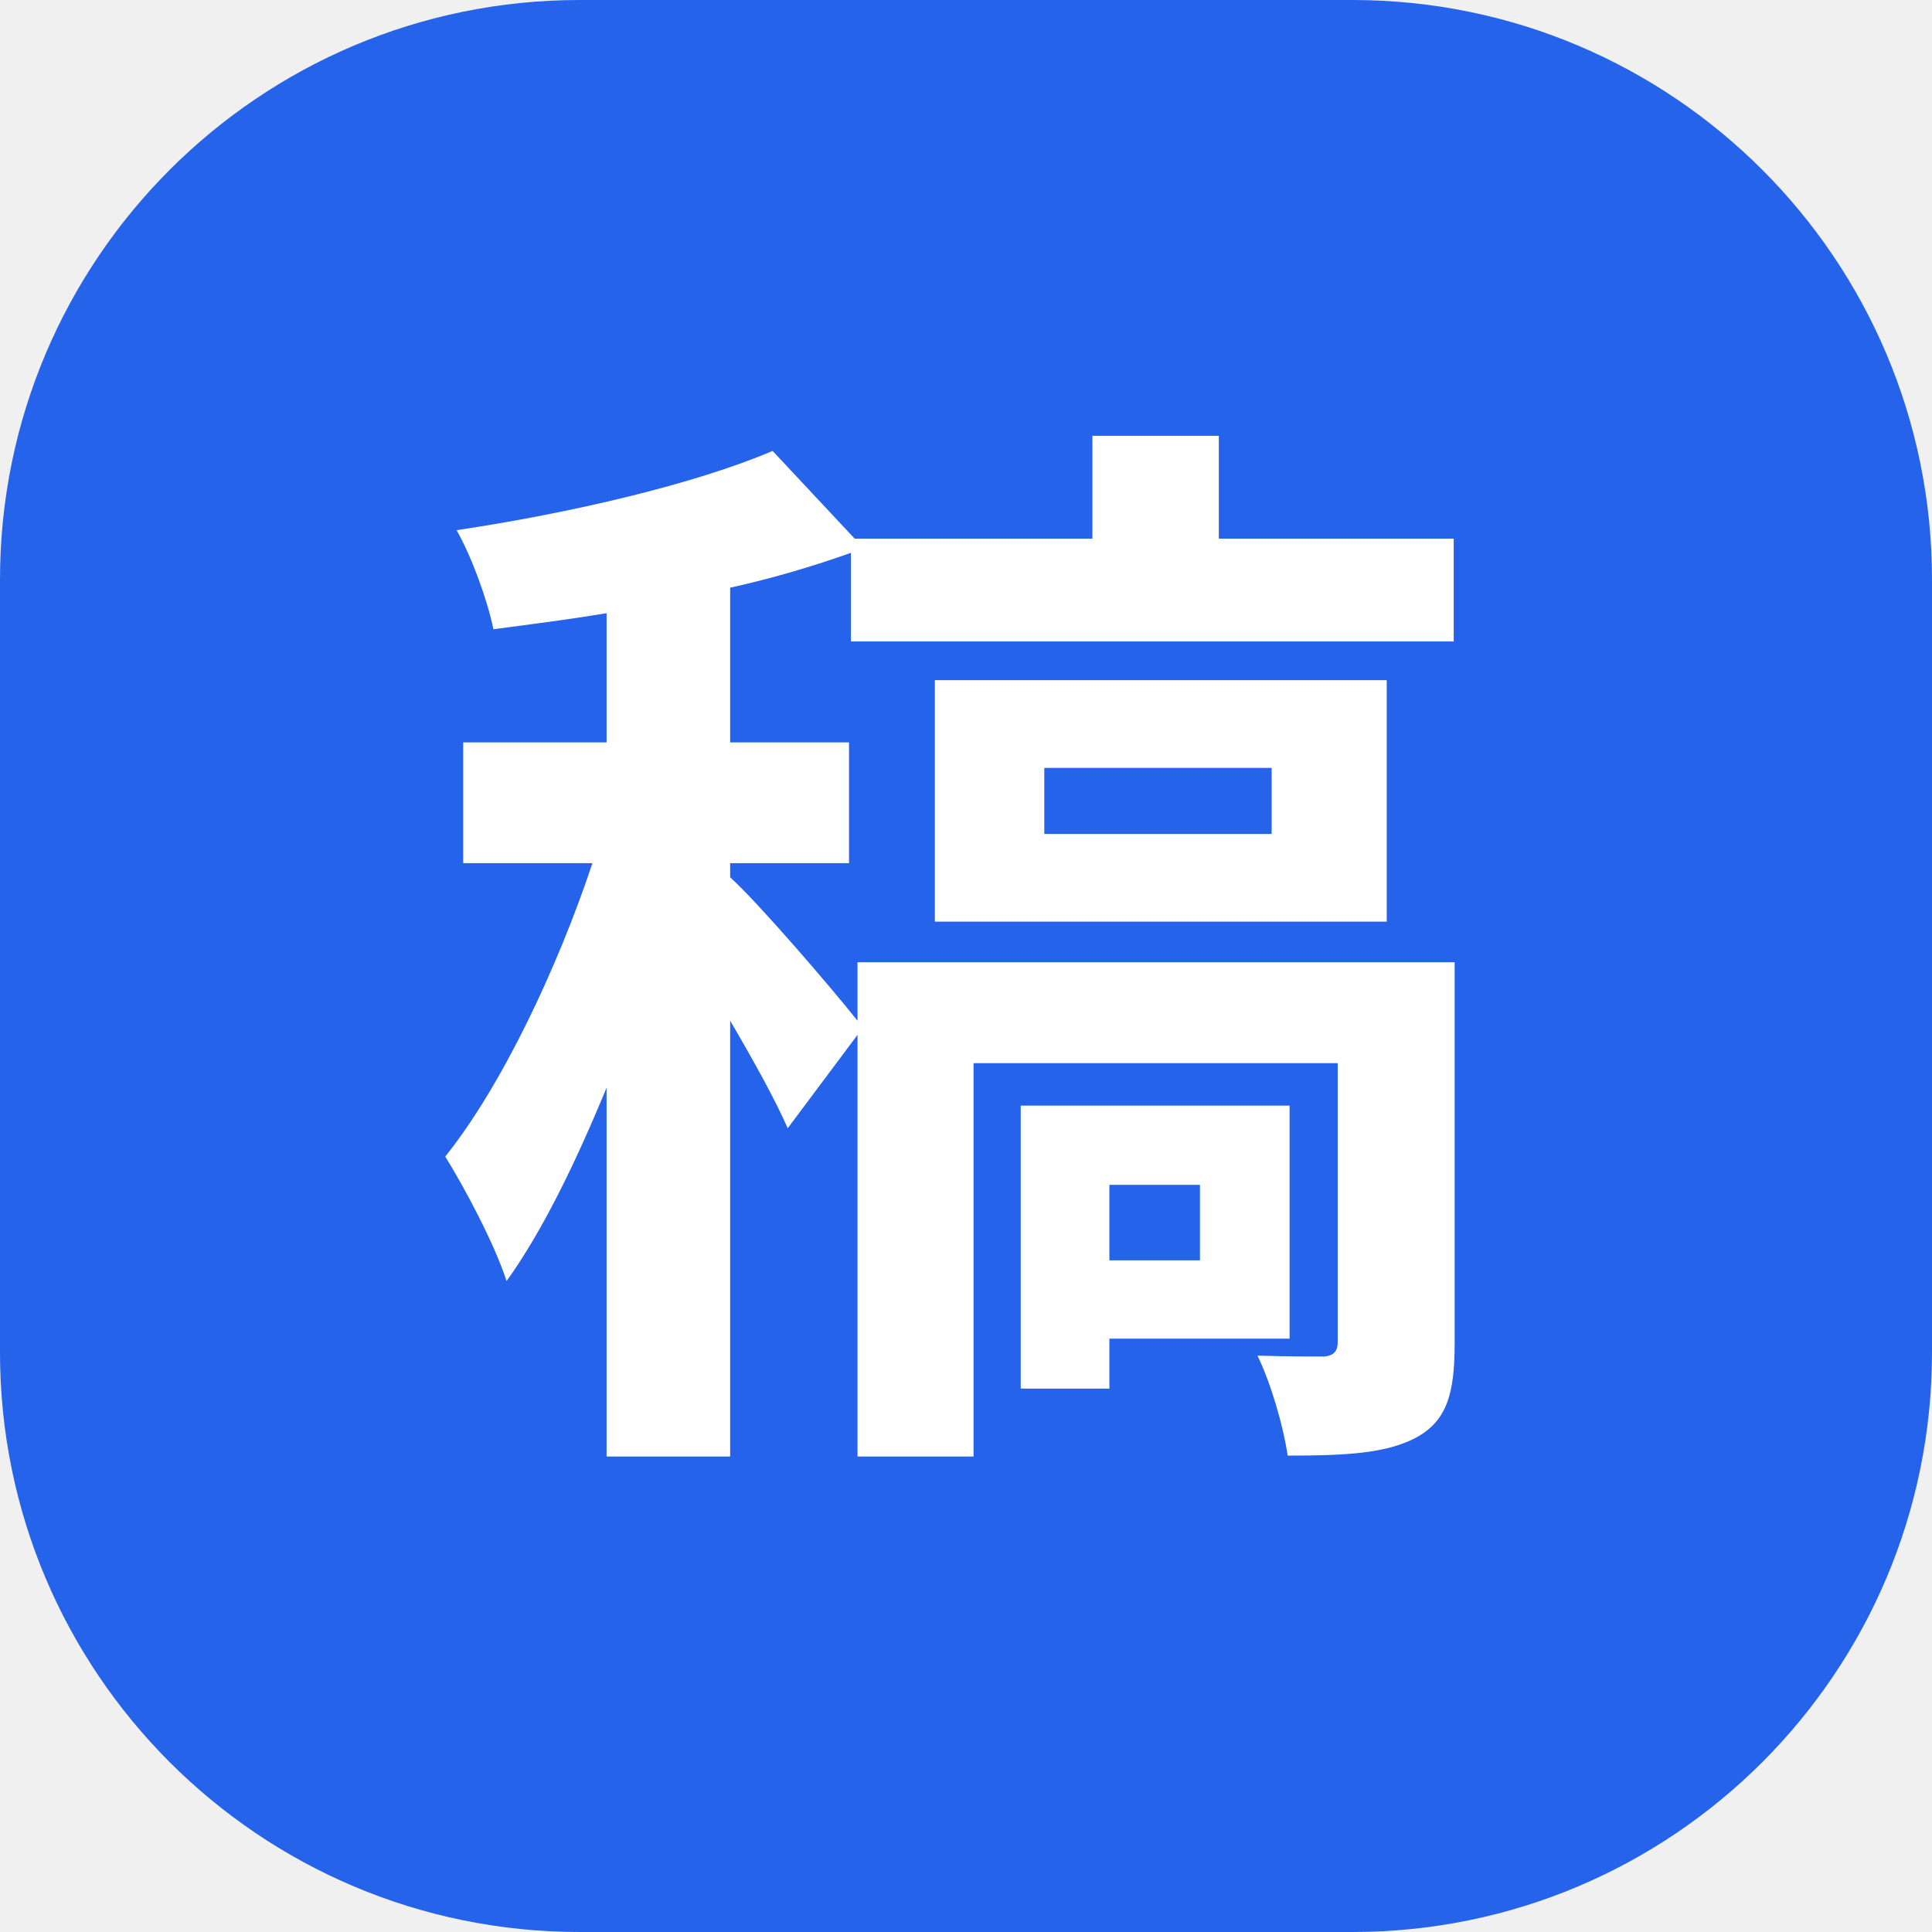
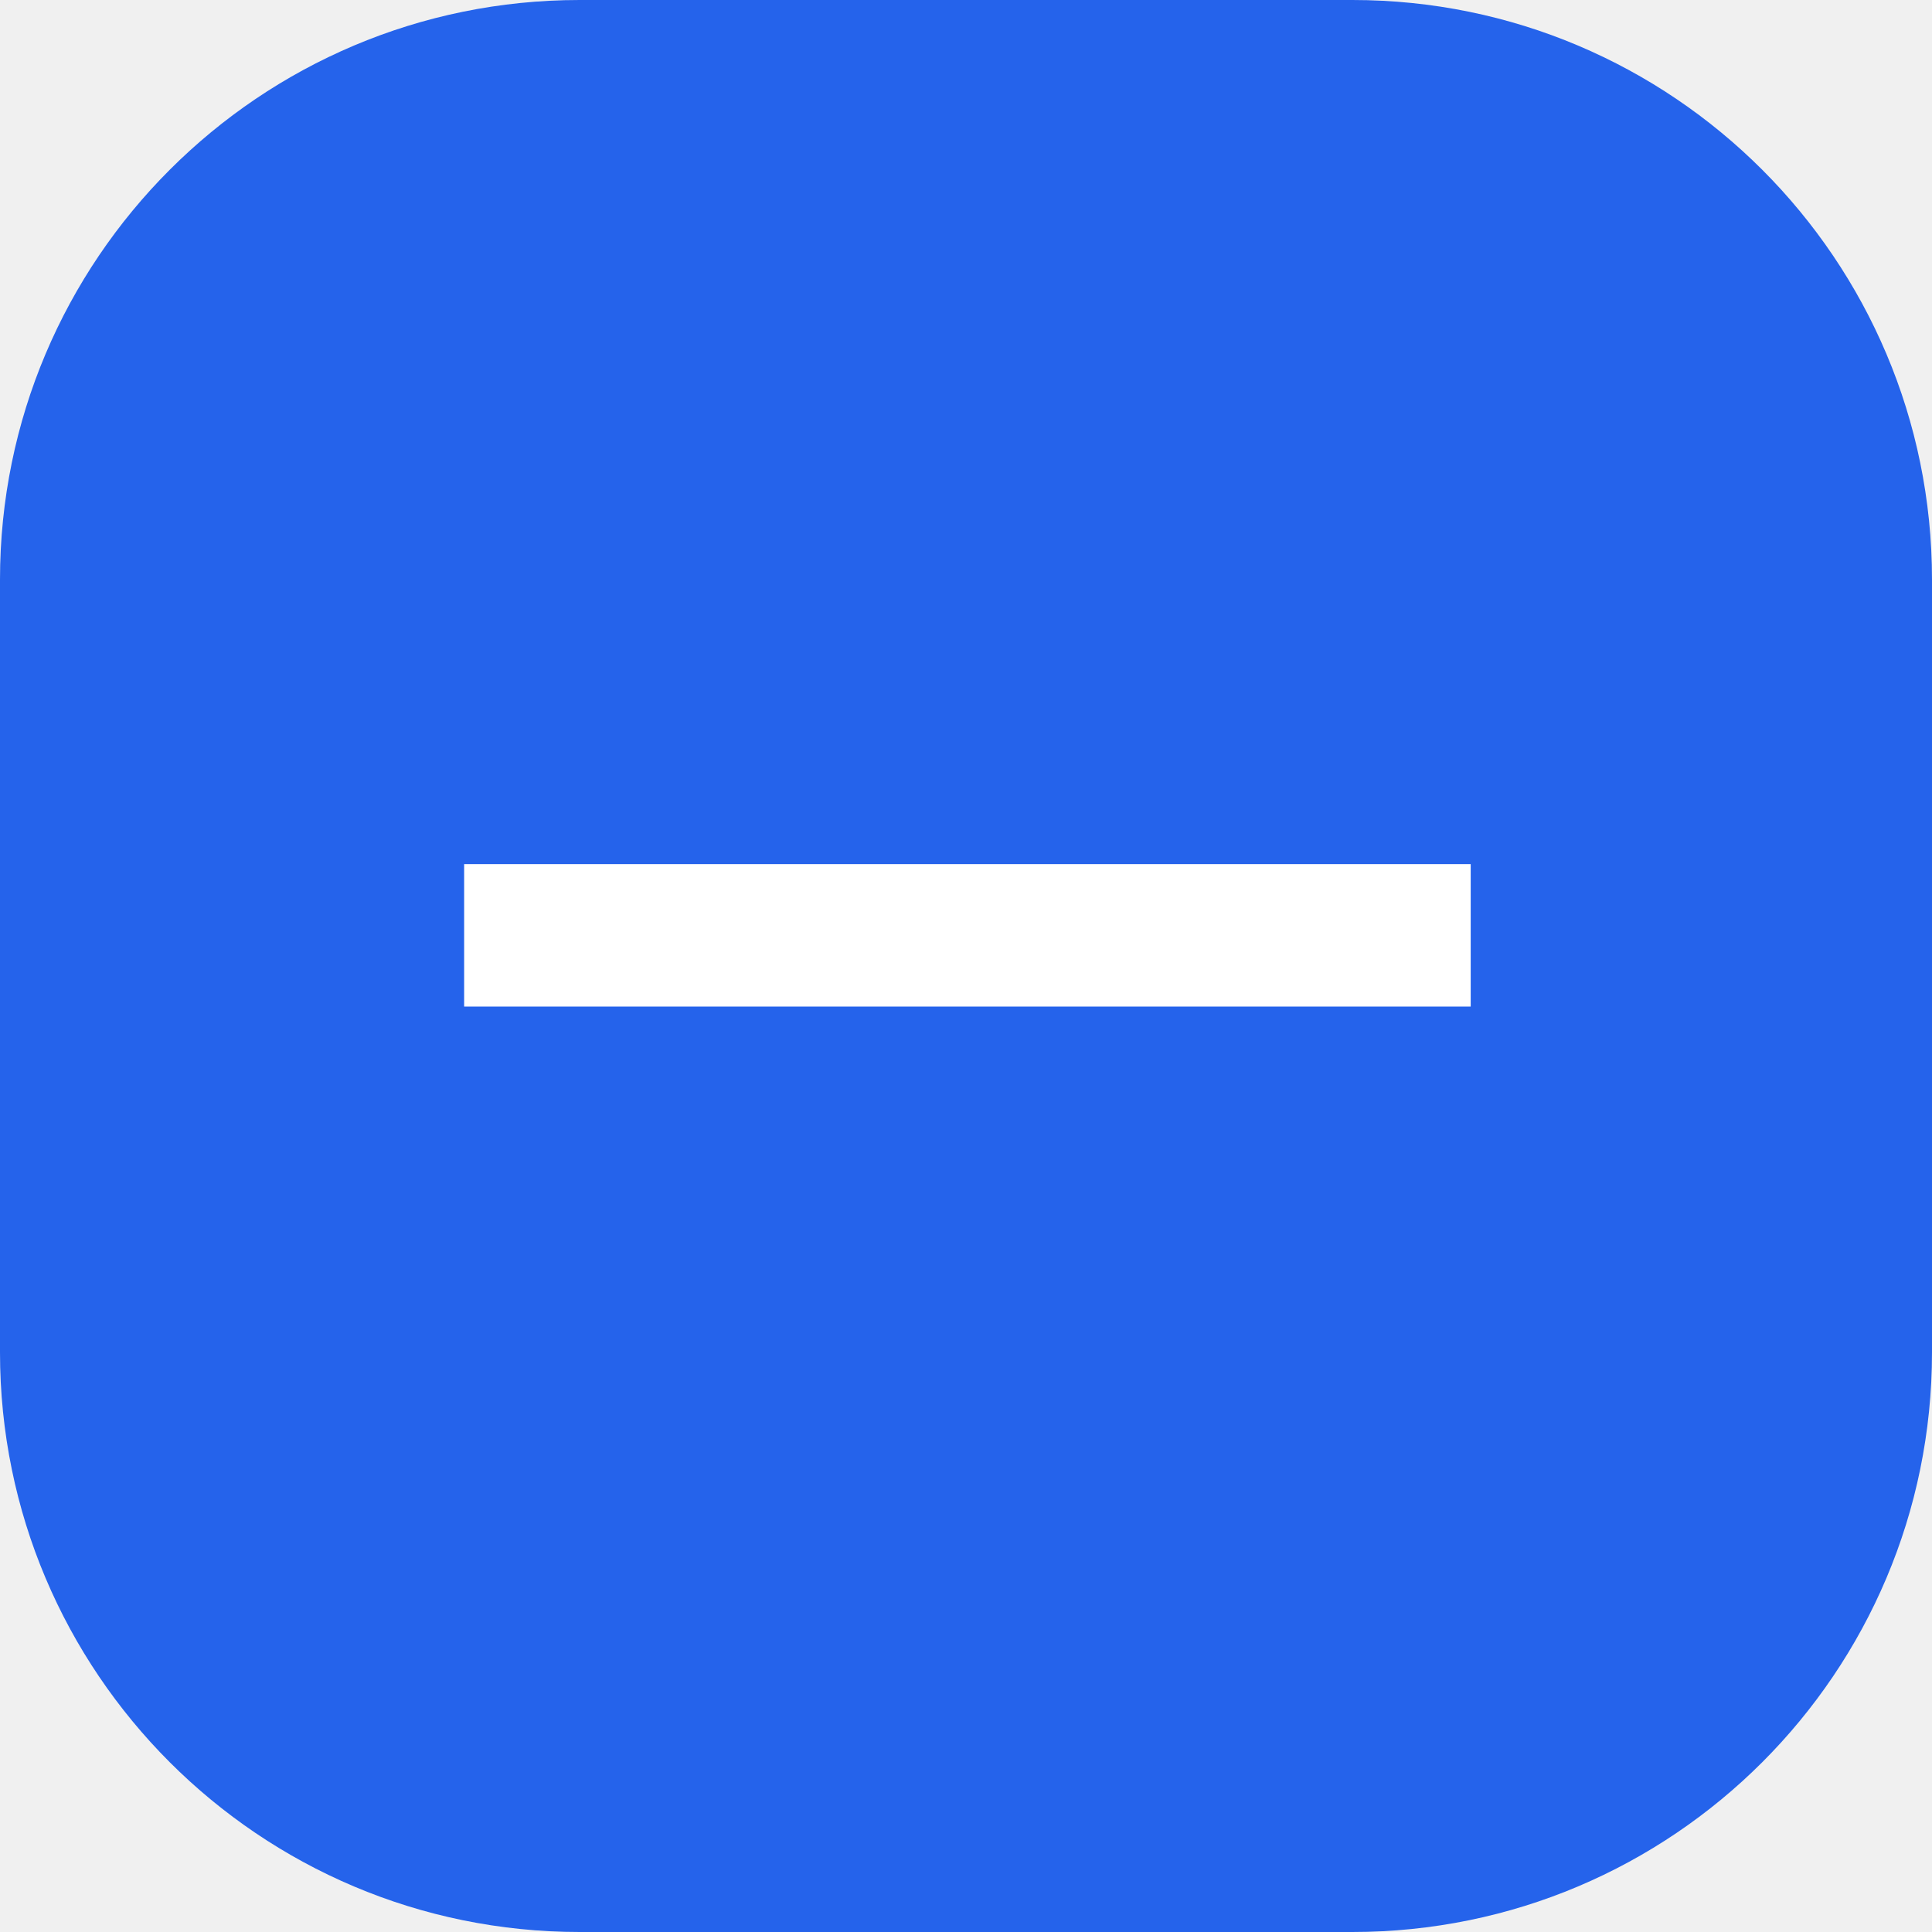
<svg xmlns="http://www.w3.org/2000/svg" viewBox="0 0 32 32">
  <rect width="32" height="32" rx="9.6" fill="#2563eb" />
-   <text x="16" y="22.5" text-anchor="middle" fill="#fff" font-size="18" font-weight="900" font-family="PingFang SC, Microsoft YaHei, Noto Sans SC, sans-serif">稿</text>
+   <text x="16" y="22.5" text-anchor="middle" fill="#fff" font-size="18" font-weight="900" font-family="PingFang SC, Microsoft YaHei, Noto Sans SC, sans-serif">一</text>
</svg>
